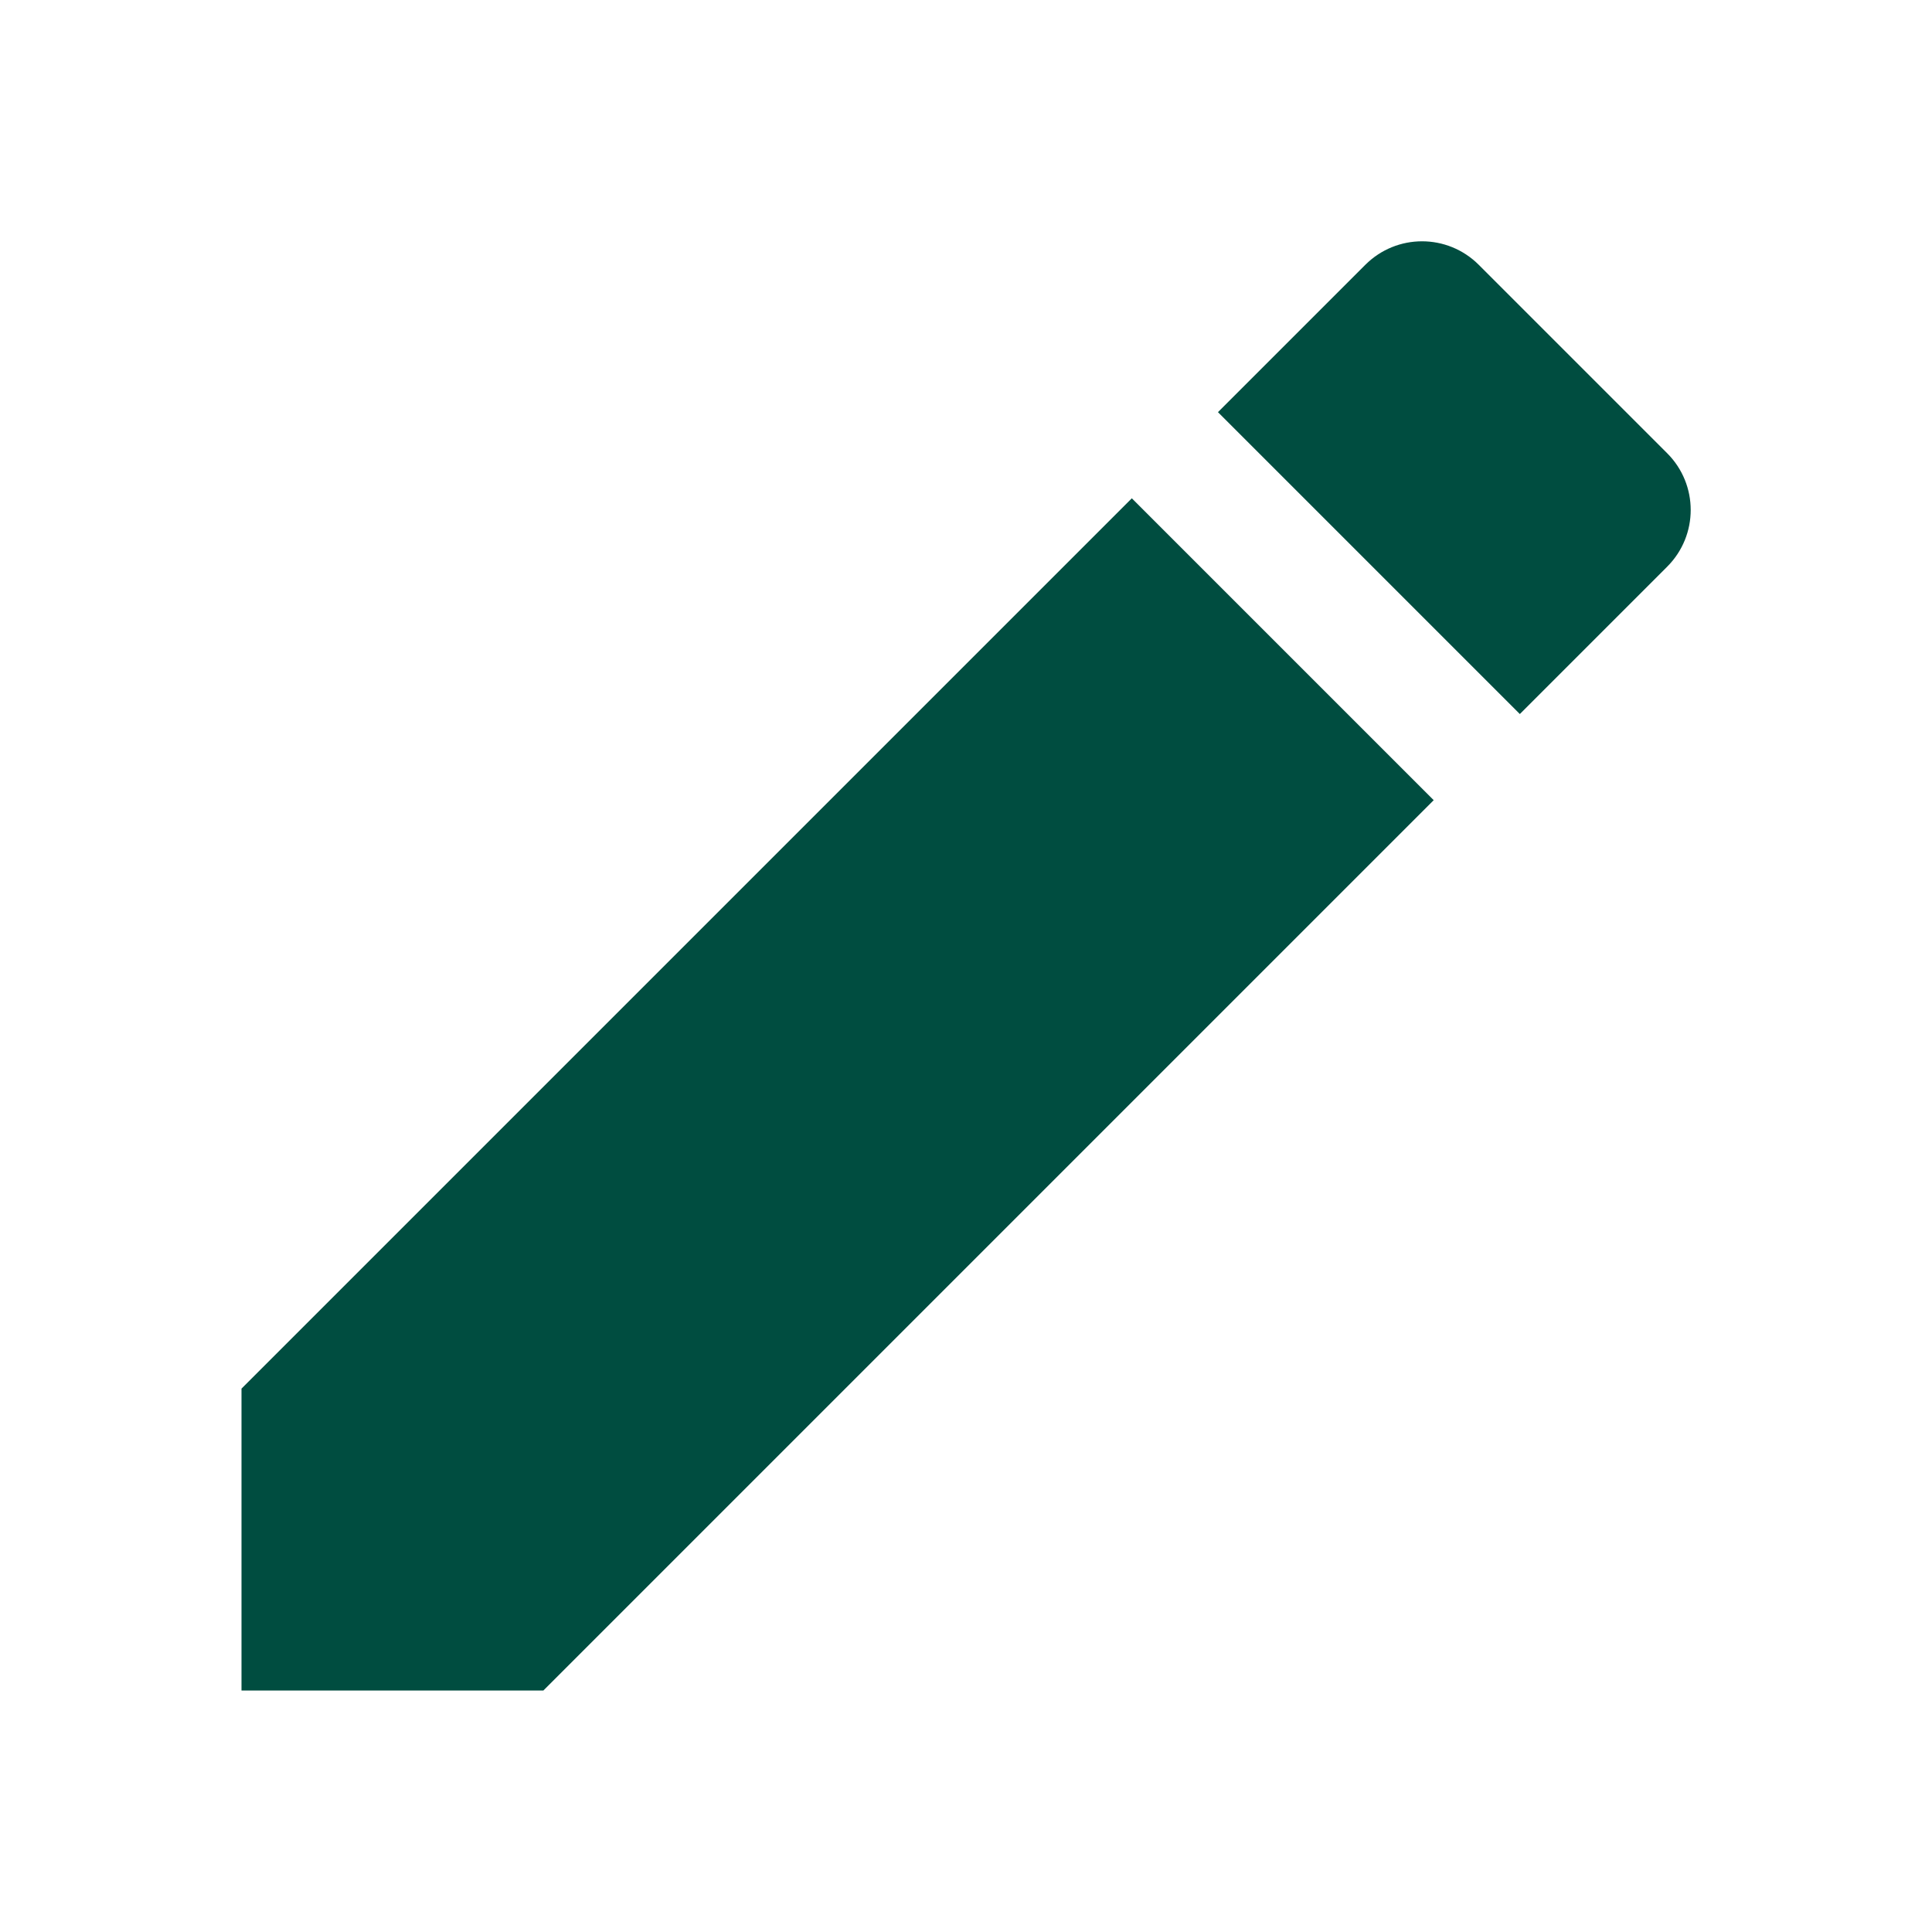
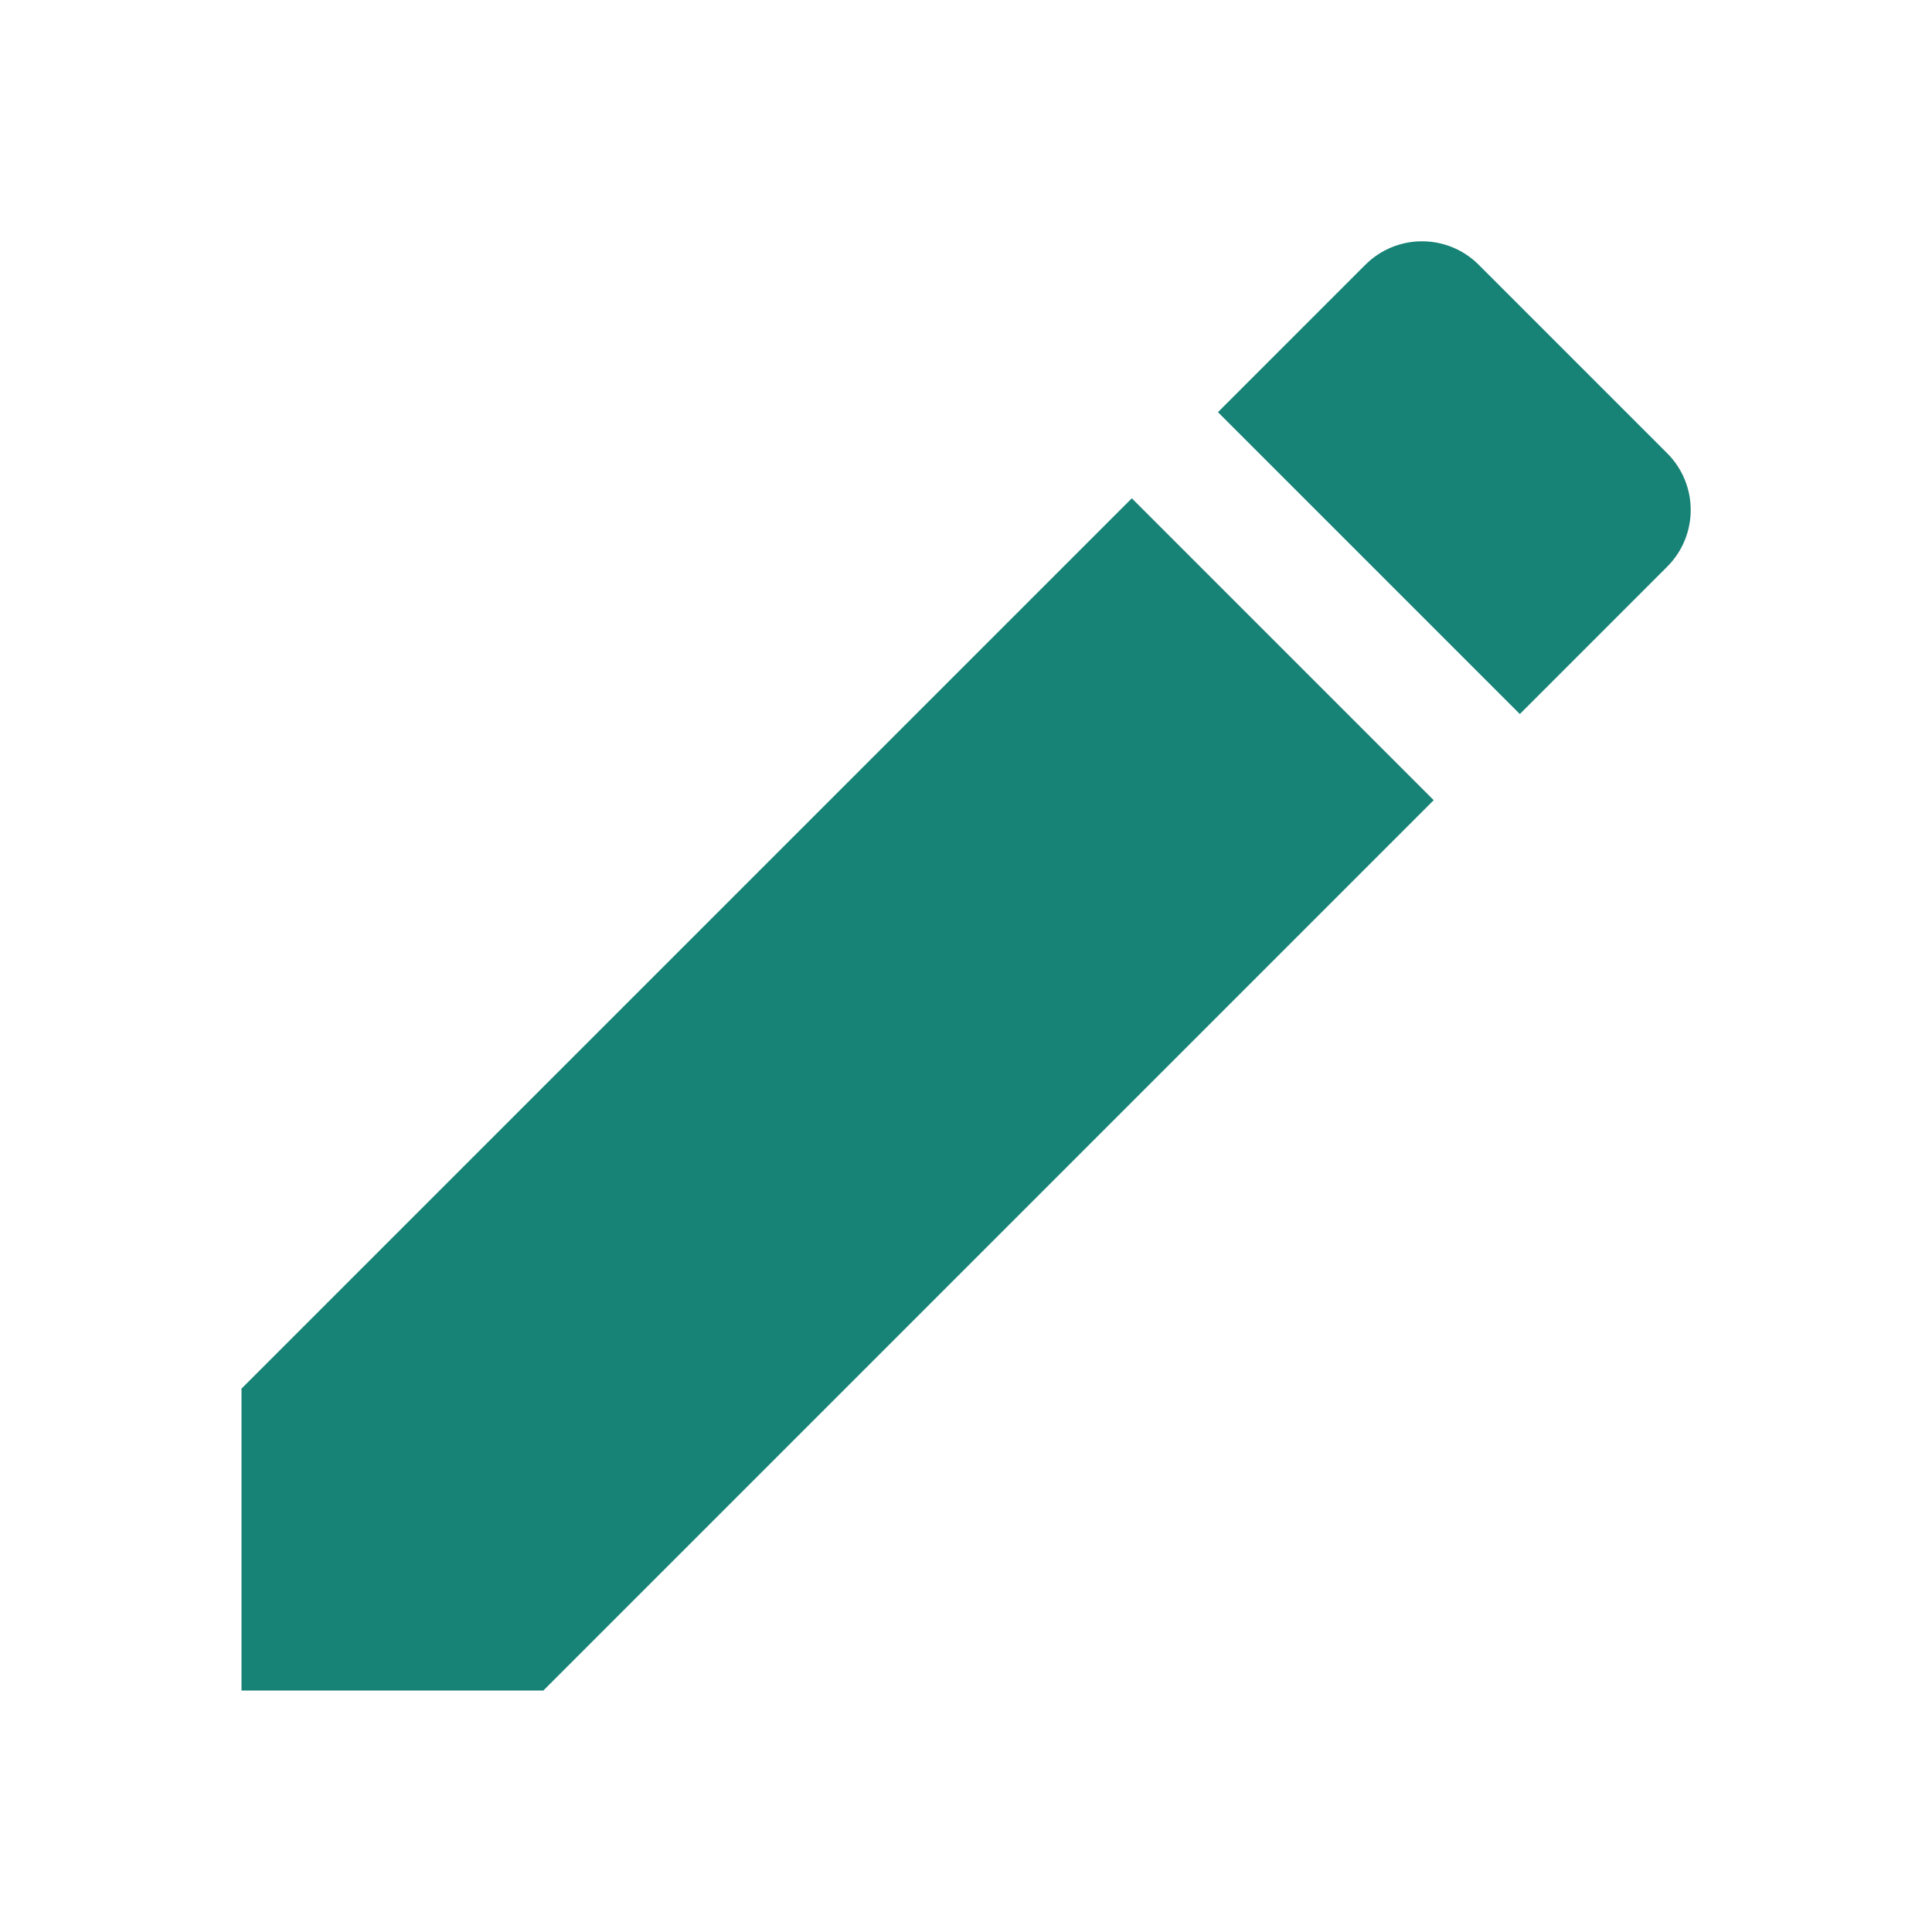
- <svg xmlns="http://www.w3.org/2000/svg" height="24" viewBox="0 0 24 24" width="24" fill="#004d40">
+ <svg xmlns="http://www.w3.org/2000/svg" height="24" viewBox="0 0 24 24" width="24" fill="#178276">
  <path d="M0 0h24v24H0z" fill="none" />
  <path d="M3 17.25V21h3.75L17.81 9.94l-3.75-3.75L3 17.25zM20.71 7.04c.39-.39.39-1.02 0-1.41l-2.34-2.34c-.39-.39-1.02-.39-1.41 0l-1.83 1.83 3.75 3.75 1.83-1.83z" />
</svg>
